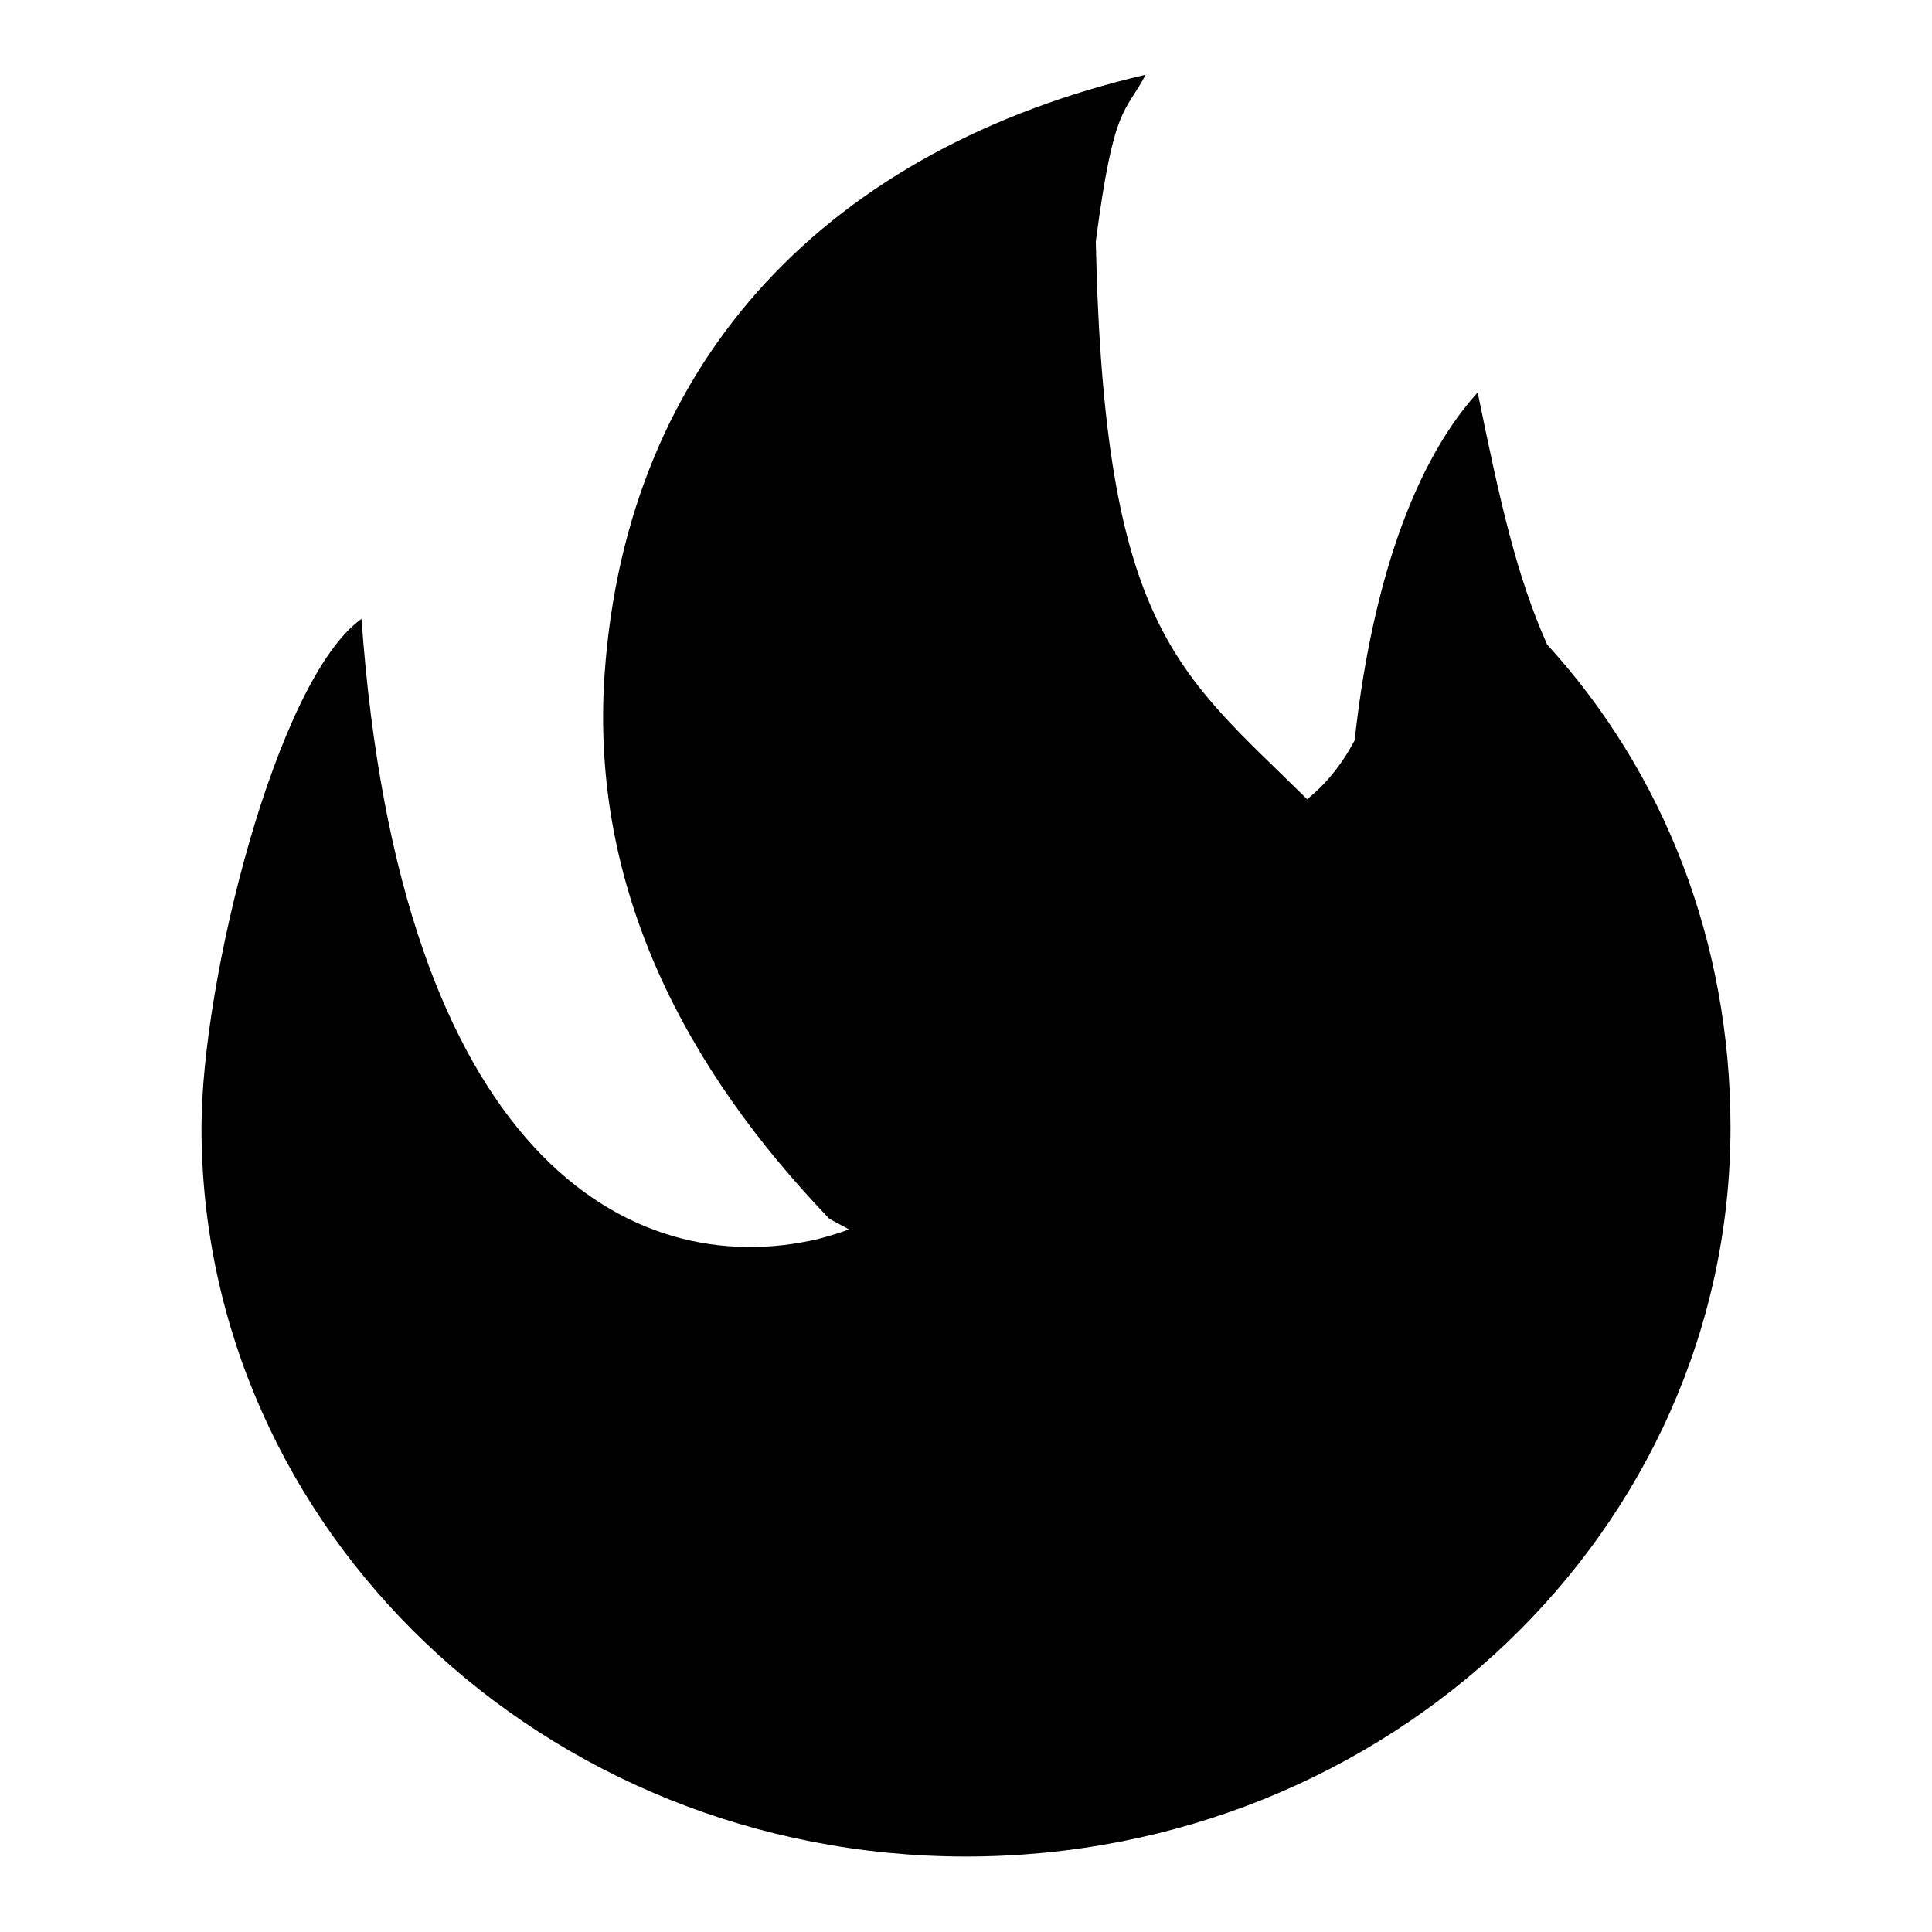
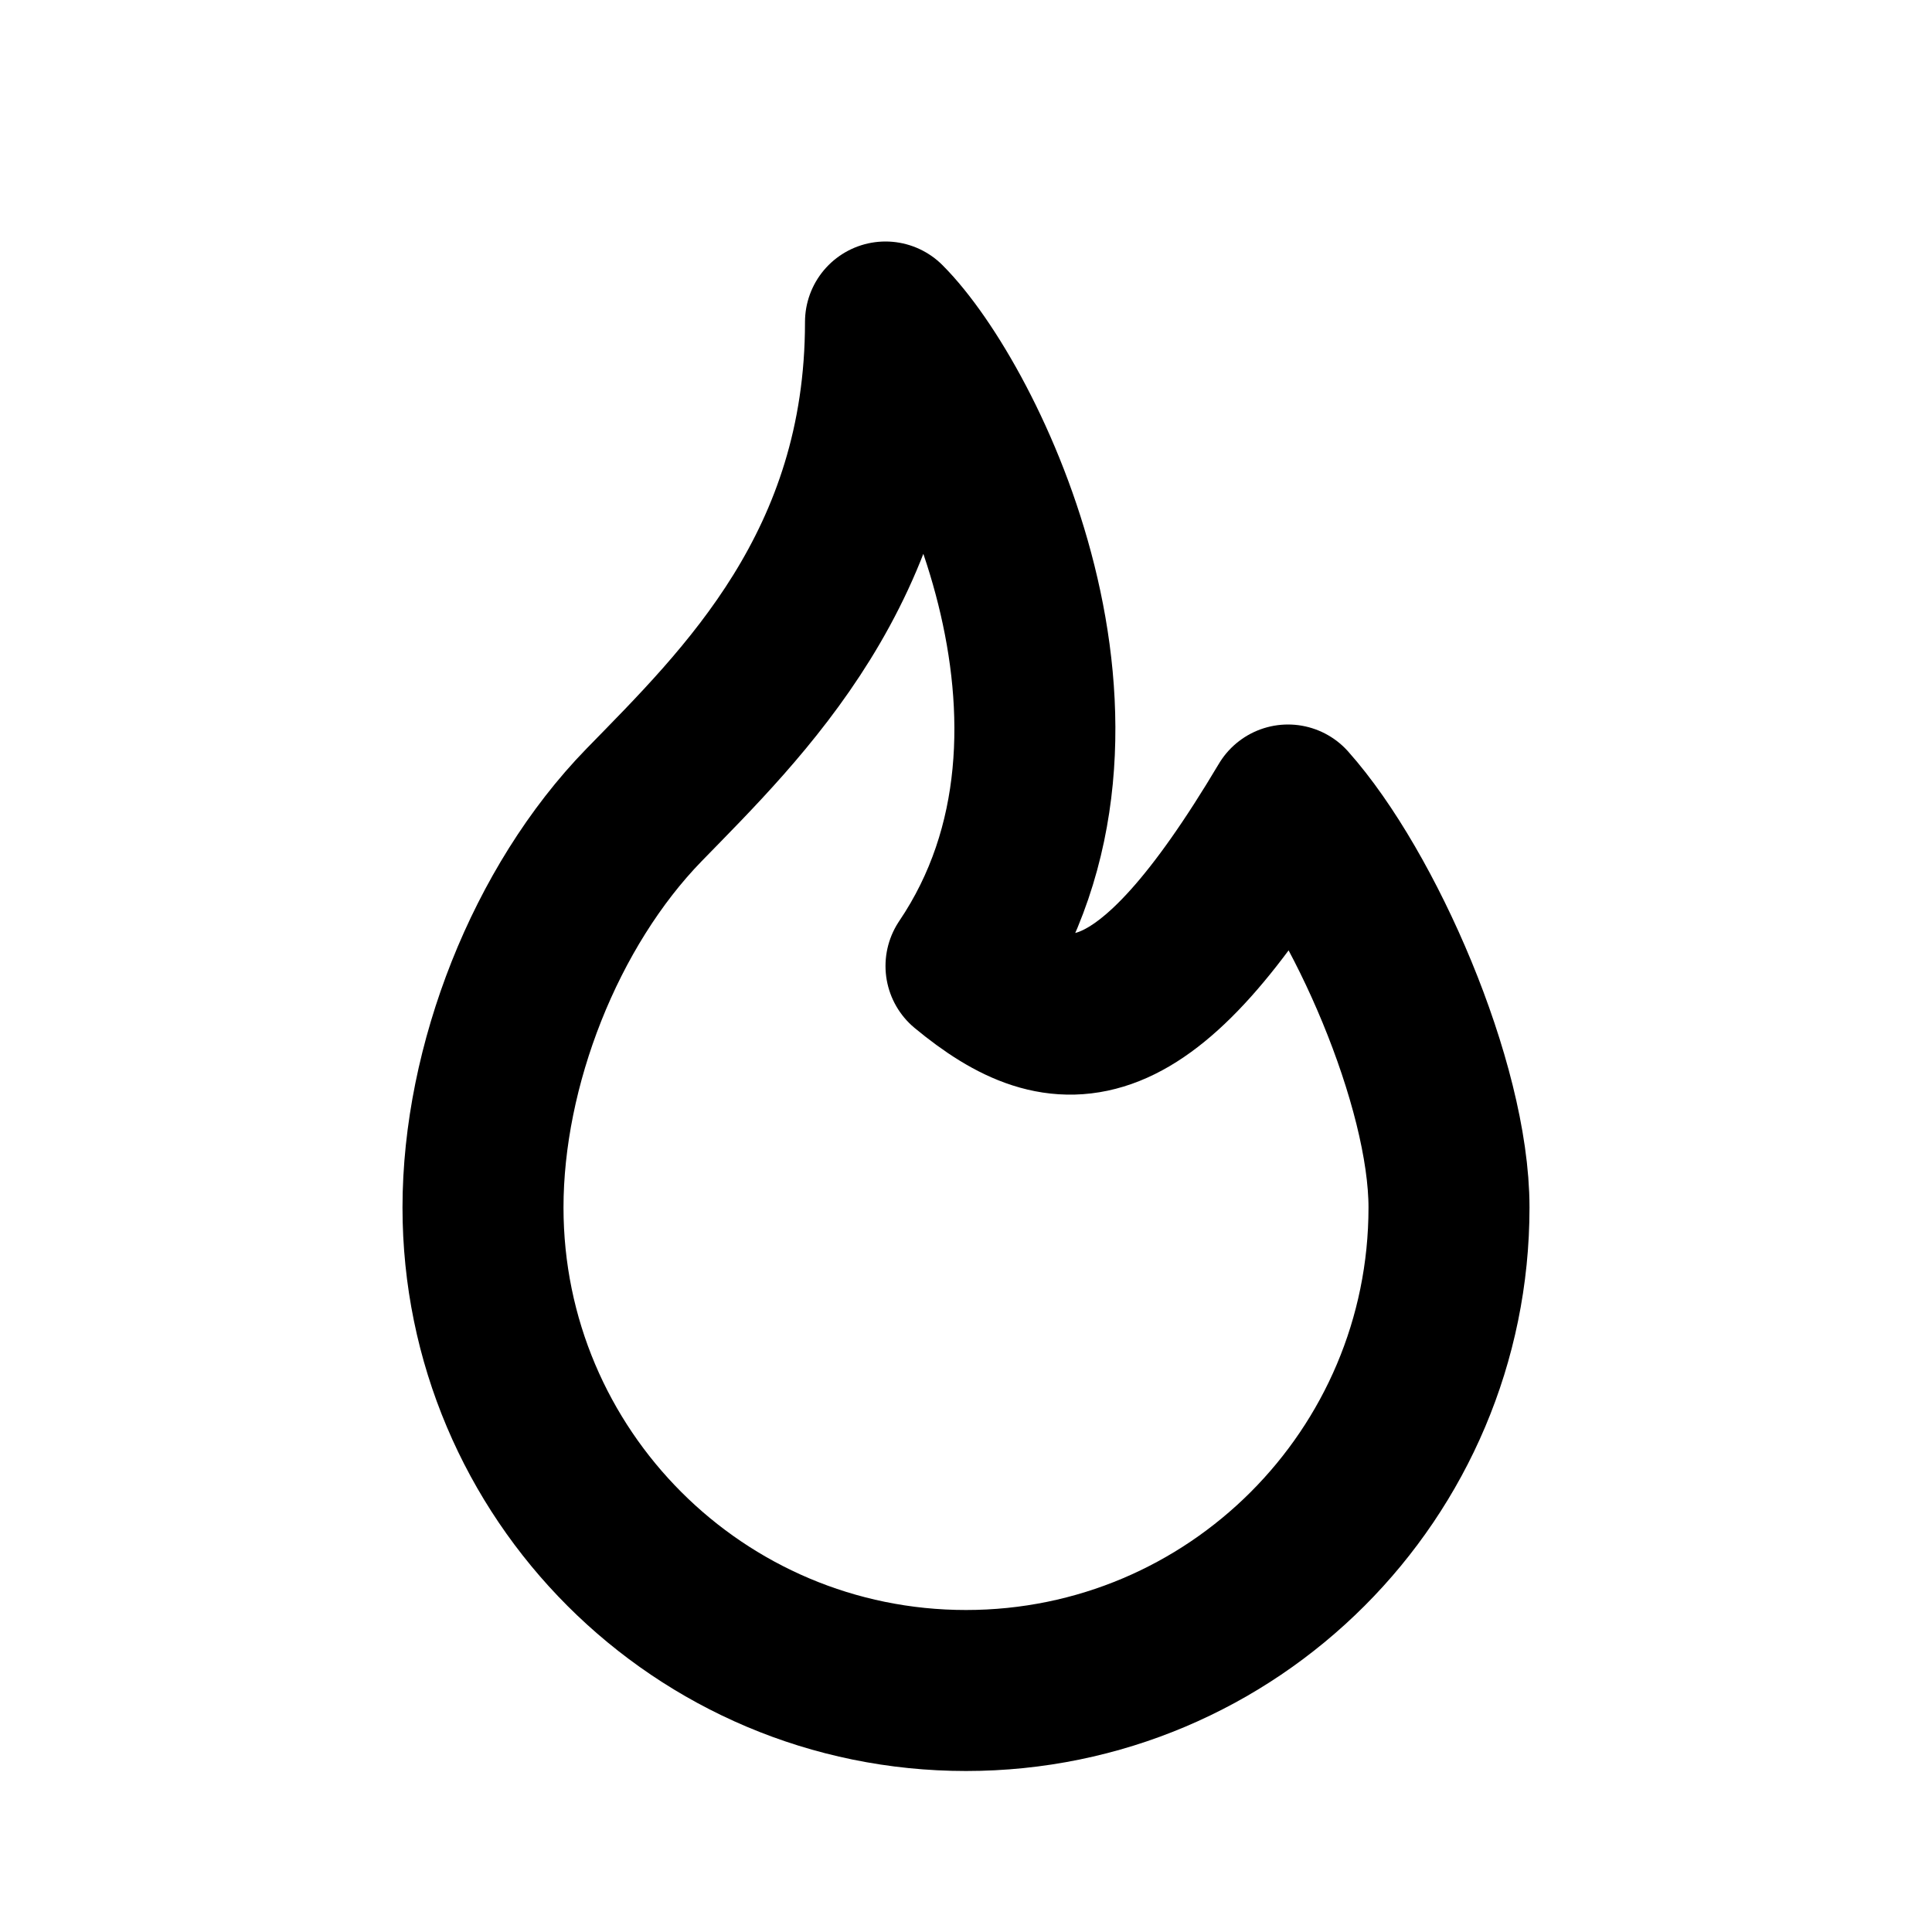
- <svg xmlns="http://www.w3.org/2000/svg" version="1.1" x="0px" y="0px" viewBox="0 0 256 256" enable-background="new 0 0 256 256" xml:space="preserve">
-   <g>
-     <g>
-       <path fill="#000000" d="M205,85.4c-4.1-9.2-6.3-19.2-9.2-33.4c-9.6,10.6-14.4,28.6-16.3,46.1c-1.7,3.2-3.8,5.8-6.3,7.8c-17.1-16.9-26.9-22.5-28-73.9c2.4-18.4,3.9-16.9,6.6-22.1C110.3,19.6,83,47.1,80.1,89.5c-1.9,28.4,10.9,52.3,29.8,72c0.9,0.5,1.7,0.9,2.6,1.4c-1.3,0.5-2.7,0.9-4.2,1.3C83.7,169.9,53,153.4,47.9,82c-11.3,8.1-21.2,48.1-21.2,67.4c0,53.3,45.4,96.6,101.3,96.6c56,0,101.3-43.3,101.3-96.6C229.3,124.8,220.5,102.4,205,85.4z" />
-     </g>
-   </g>
+ <svg xmlns="http://www.w3.org/2000/svg" width="24" height="24" viewBox="0 0 24 24" fill="none" stroke="currentColor" stroke-width="2" stroke-linecap="round" stroke-linejoin="round" class="icon icon-tabler icons-tabler-outline icon-tabler-flame">
+   <path stroke="none" d="M0 0h24v24H0z" fill="none" />
+   <path d="M12 12c2 -2.96 0 -7 -1 -8c0 3.038 -1.773 4.741 -3 6c-1.226 1.26 -2 3.24 -2 5a6 6 0 1 0 12 0c0 -1.532 -1.056 -3.94 -2 -5c-1.786 3 -2.791 3 -4 2z" />
</svg>
